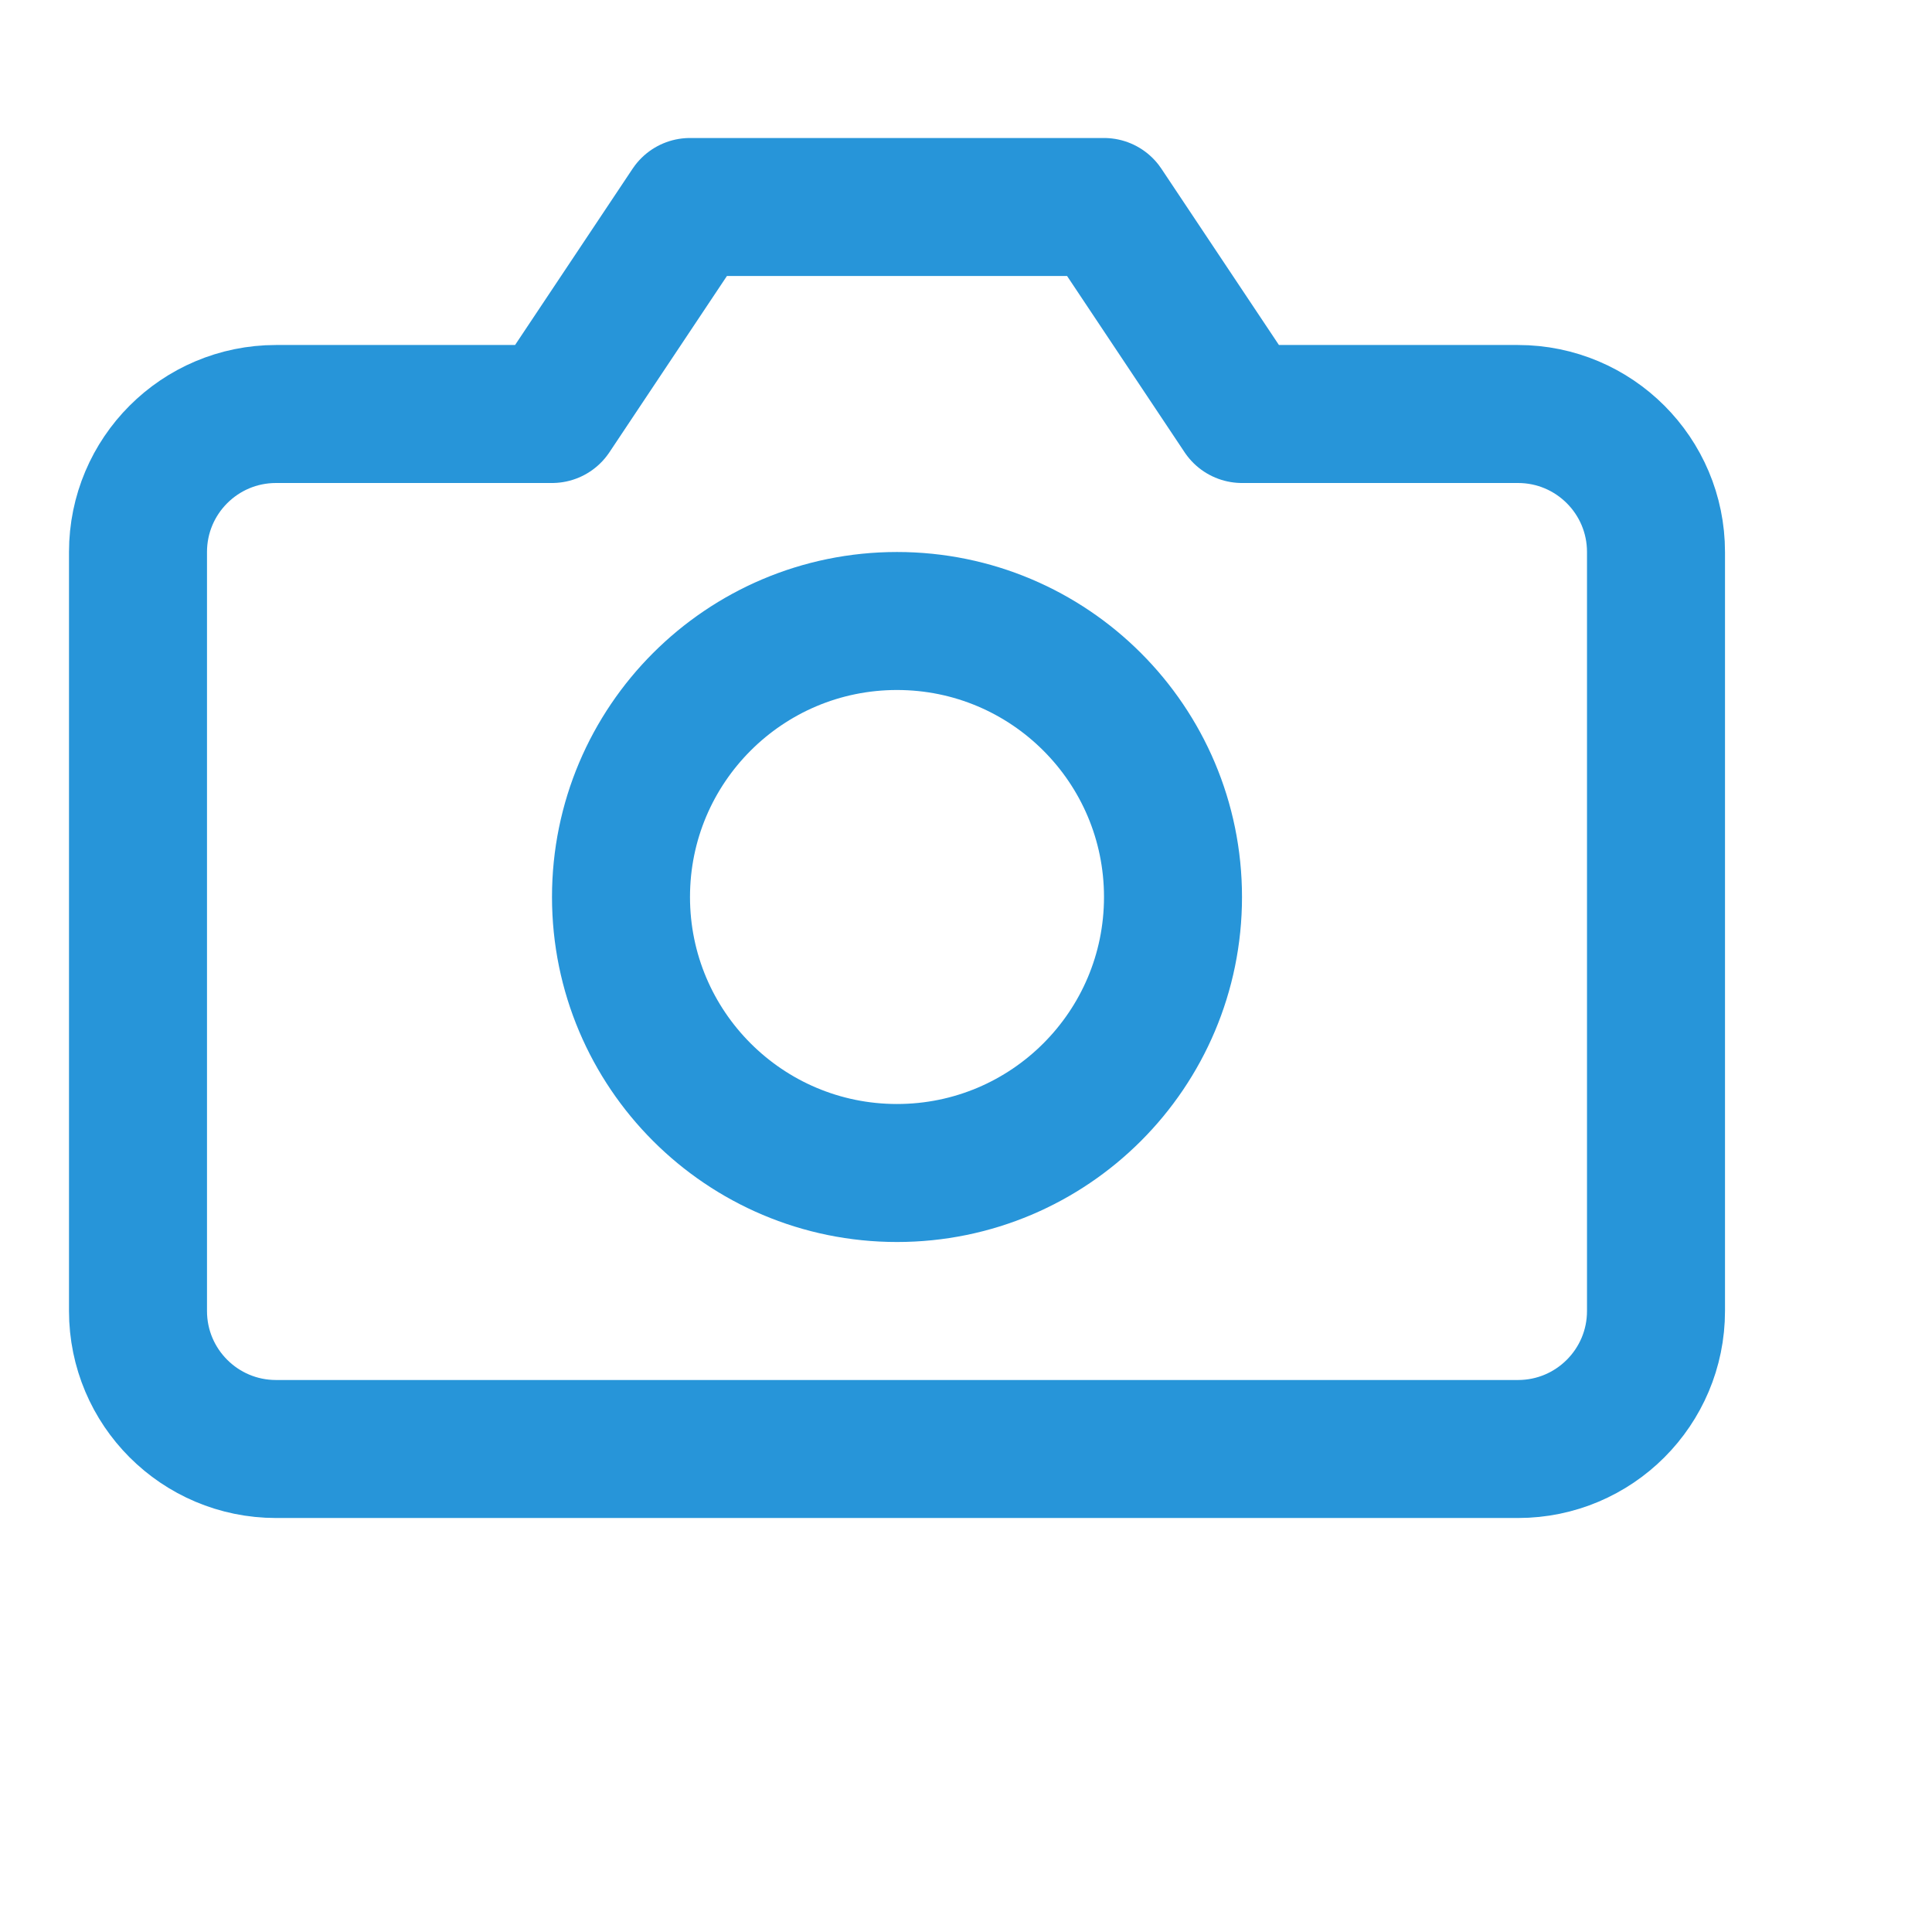
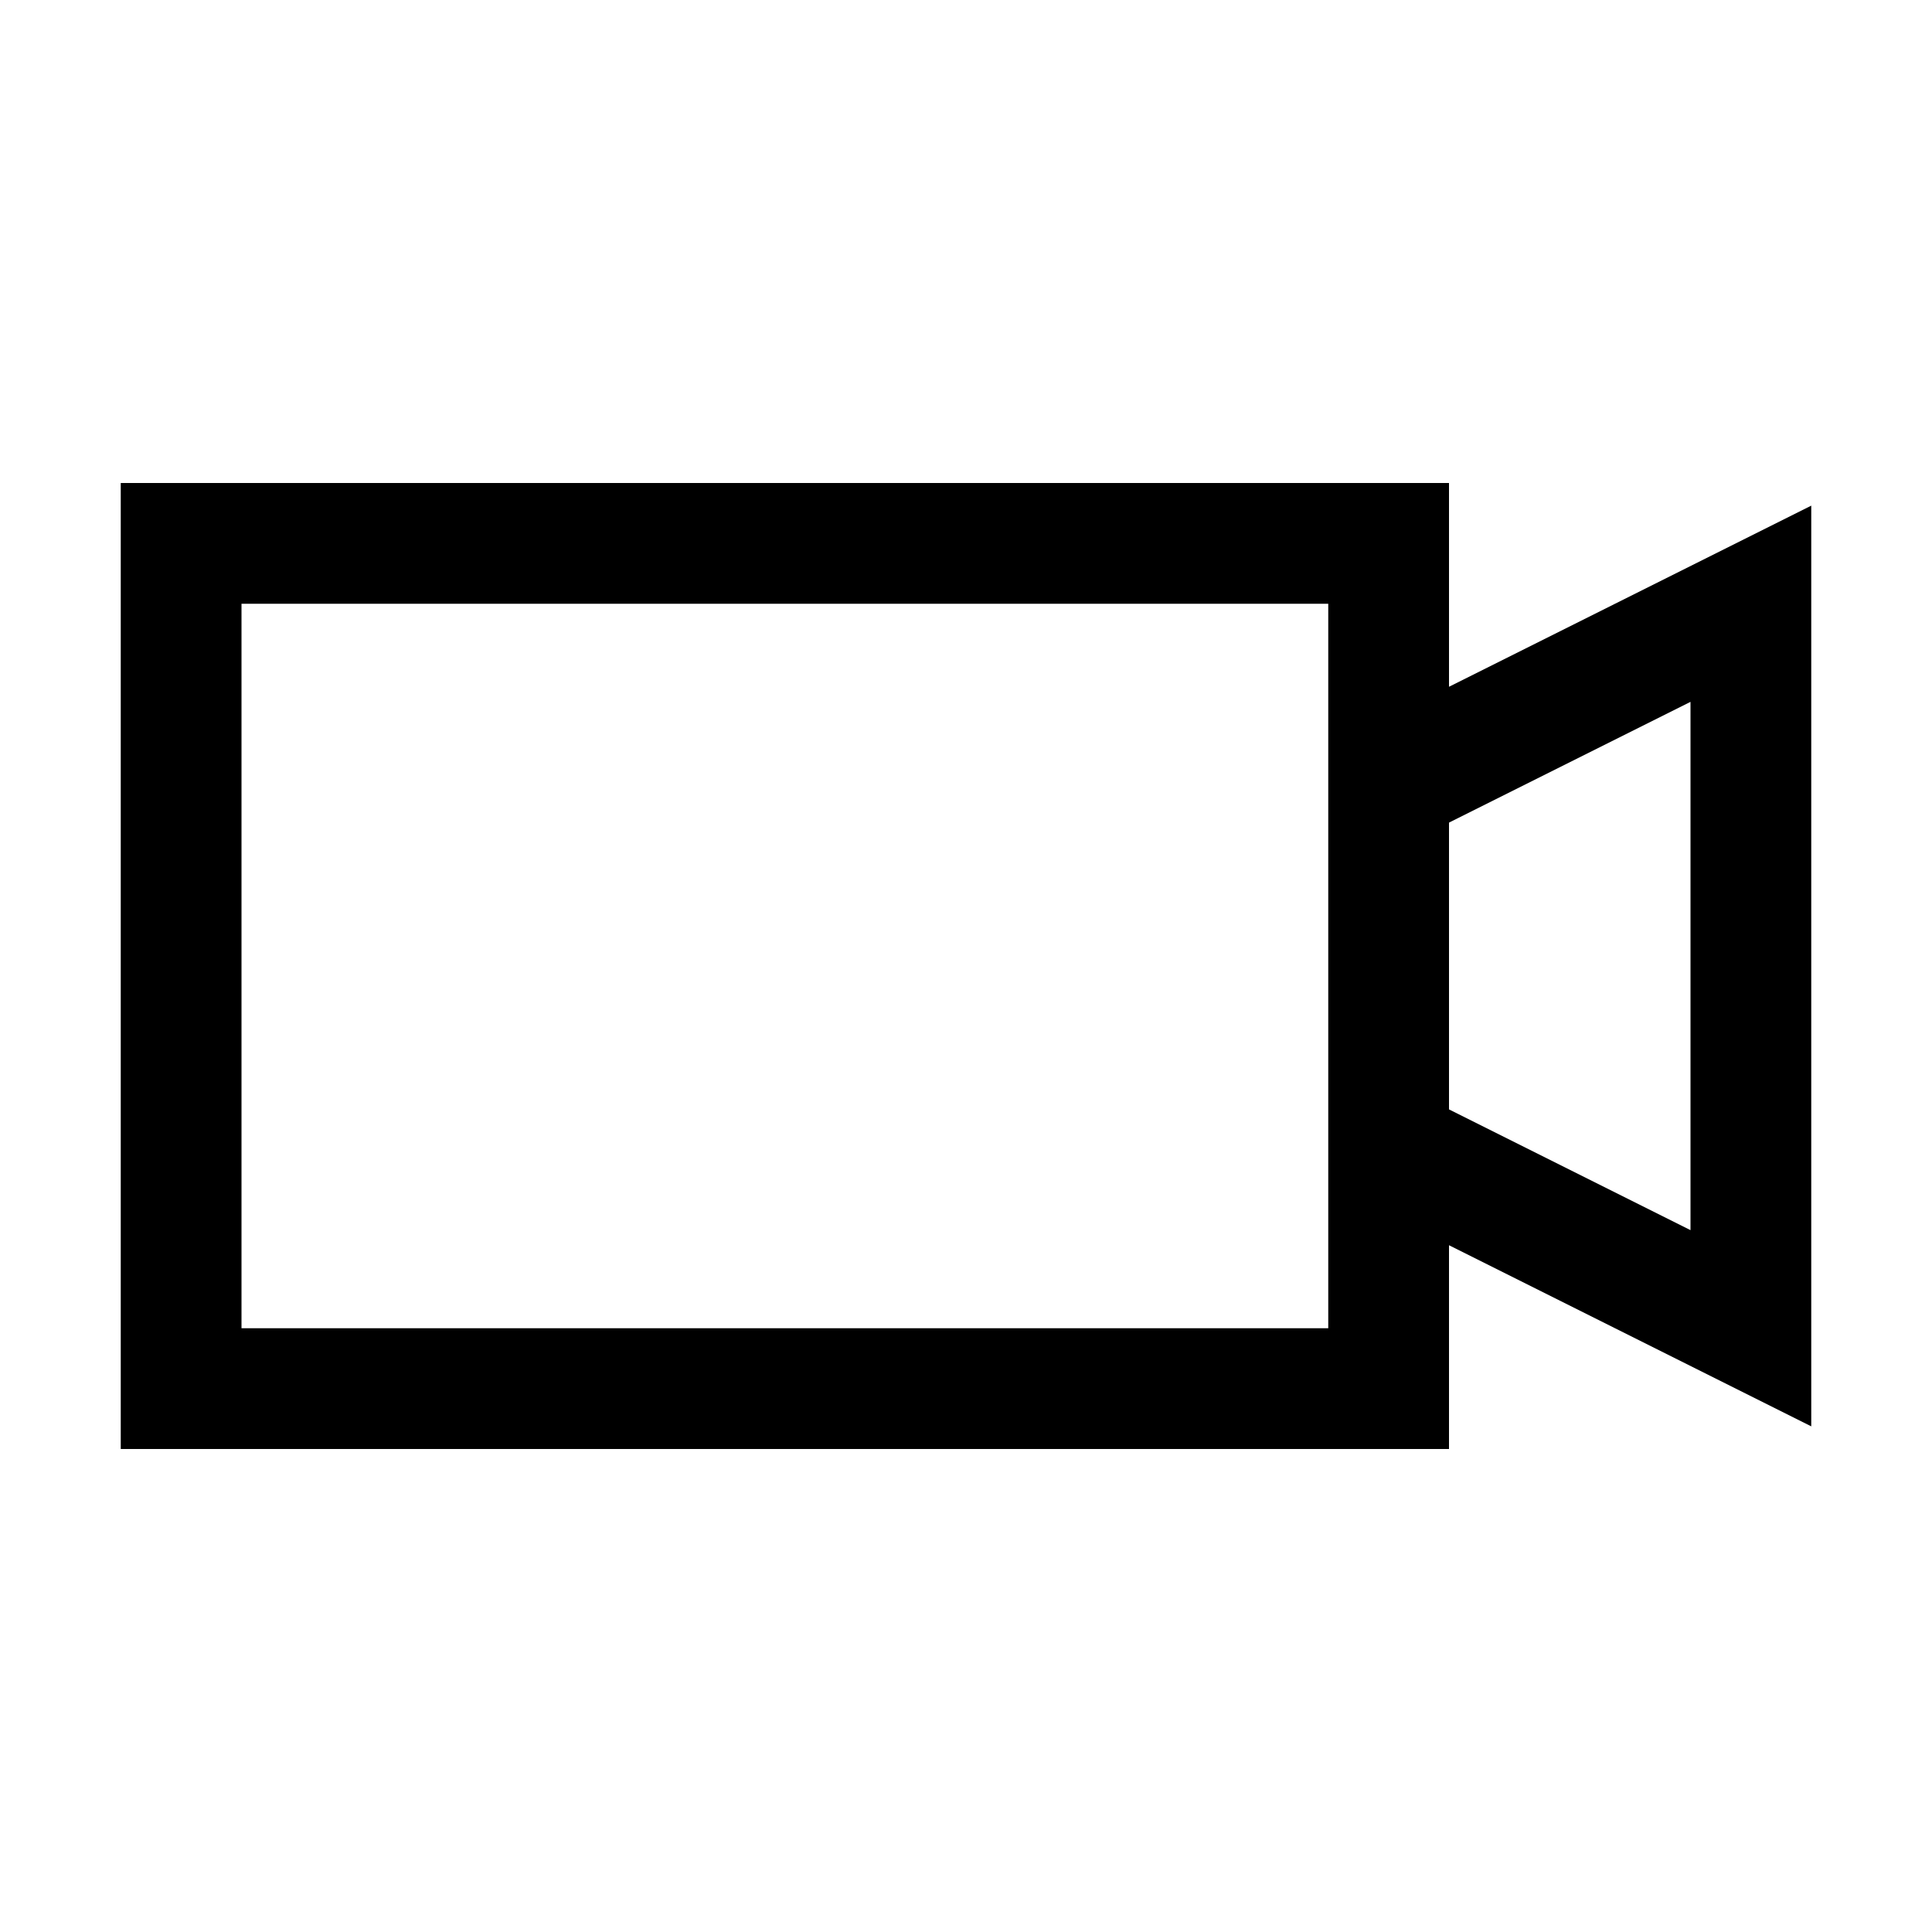
- <svg xmlns="http://www.w3.org/2000/svg" width="50" height="50" viewBox="-1 0 28 28" fill="none" stroke="#2795D9" stroke-width="2" stroke-linecap="round" stroke-linejoin="round" class="feather feather-camera">
-   <path d="M23 19a2 2 0 0 1-2 2H3a2 2 0 0 1-2-2V8a2 2 0 0 1 2-2h4l2-3h6l2 3h4a2 2 0 0 1 2 2z" />
-   <circle cx="12" cy="13" r="4" />
+ <svg xmlns="http://www.w3.org/2000/svg" viewBox="0 0 32 32">
+   <path d="M 2 8 L 2 24 L 24 24 L 24 20.625 L 30 23.625 L 30 8.375 L 24 11.375 L 24 8 Z M 4 10 L 22 10 L 22 22 L 4 22 Z M 28 11.625 L 28 20.375 L 24 18.375 L 24 13.625 Z" />
</svg>
